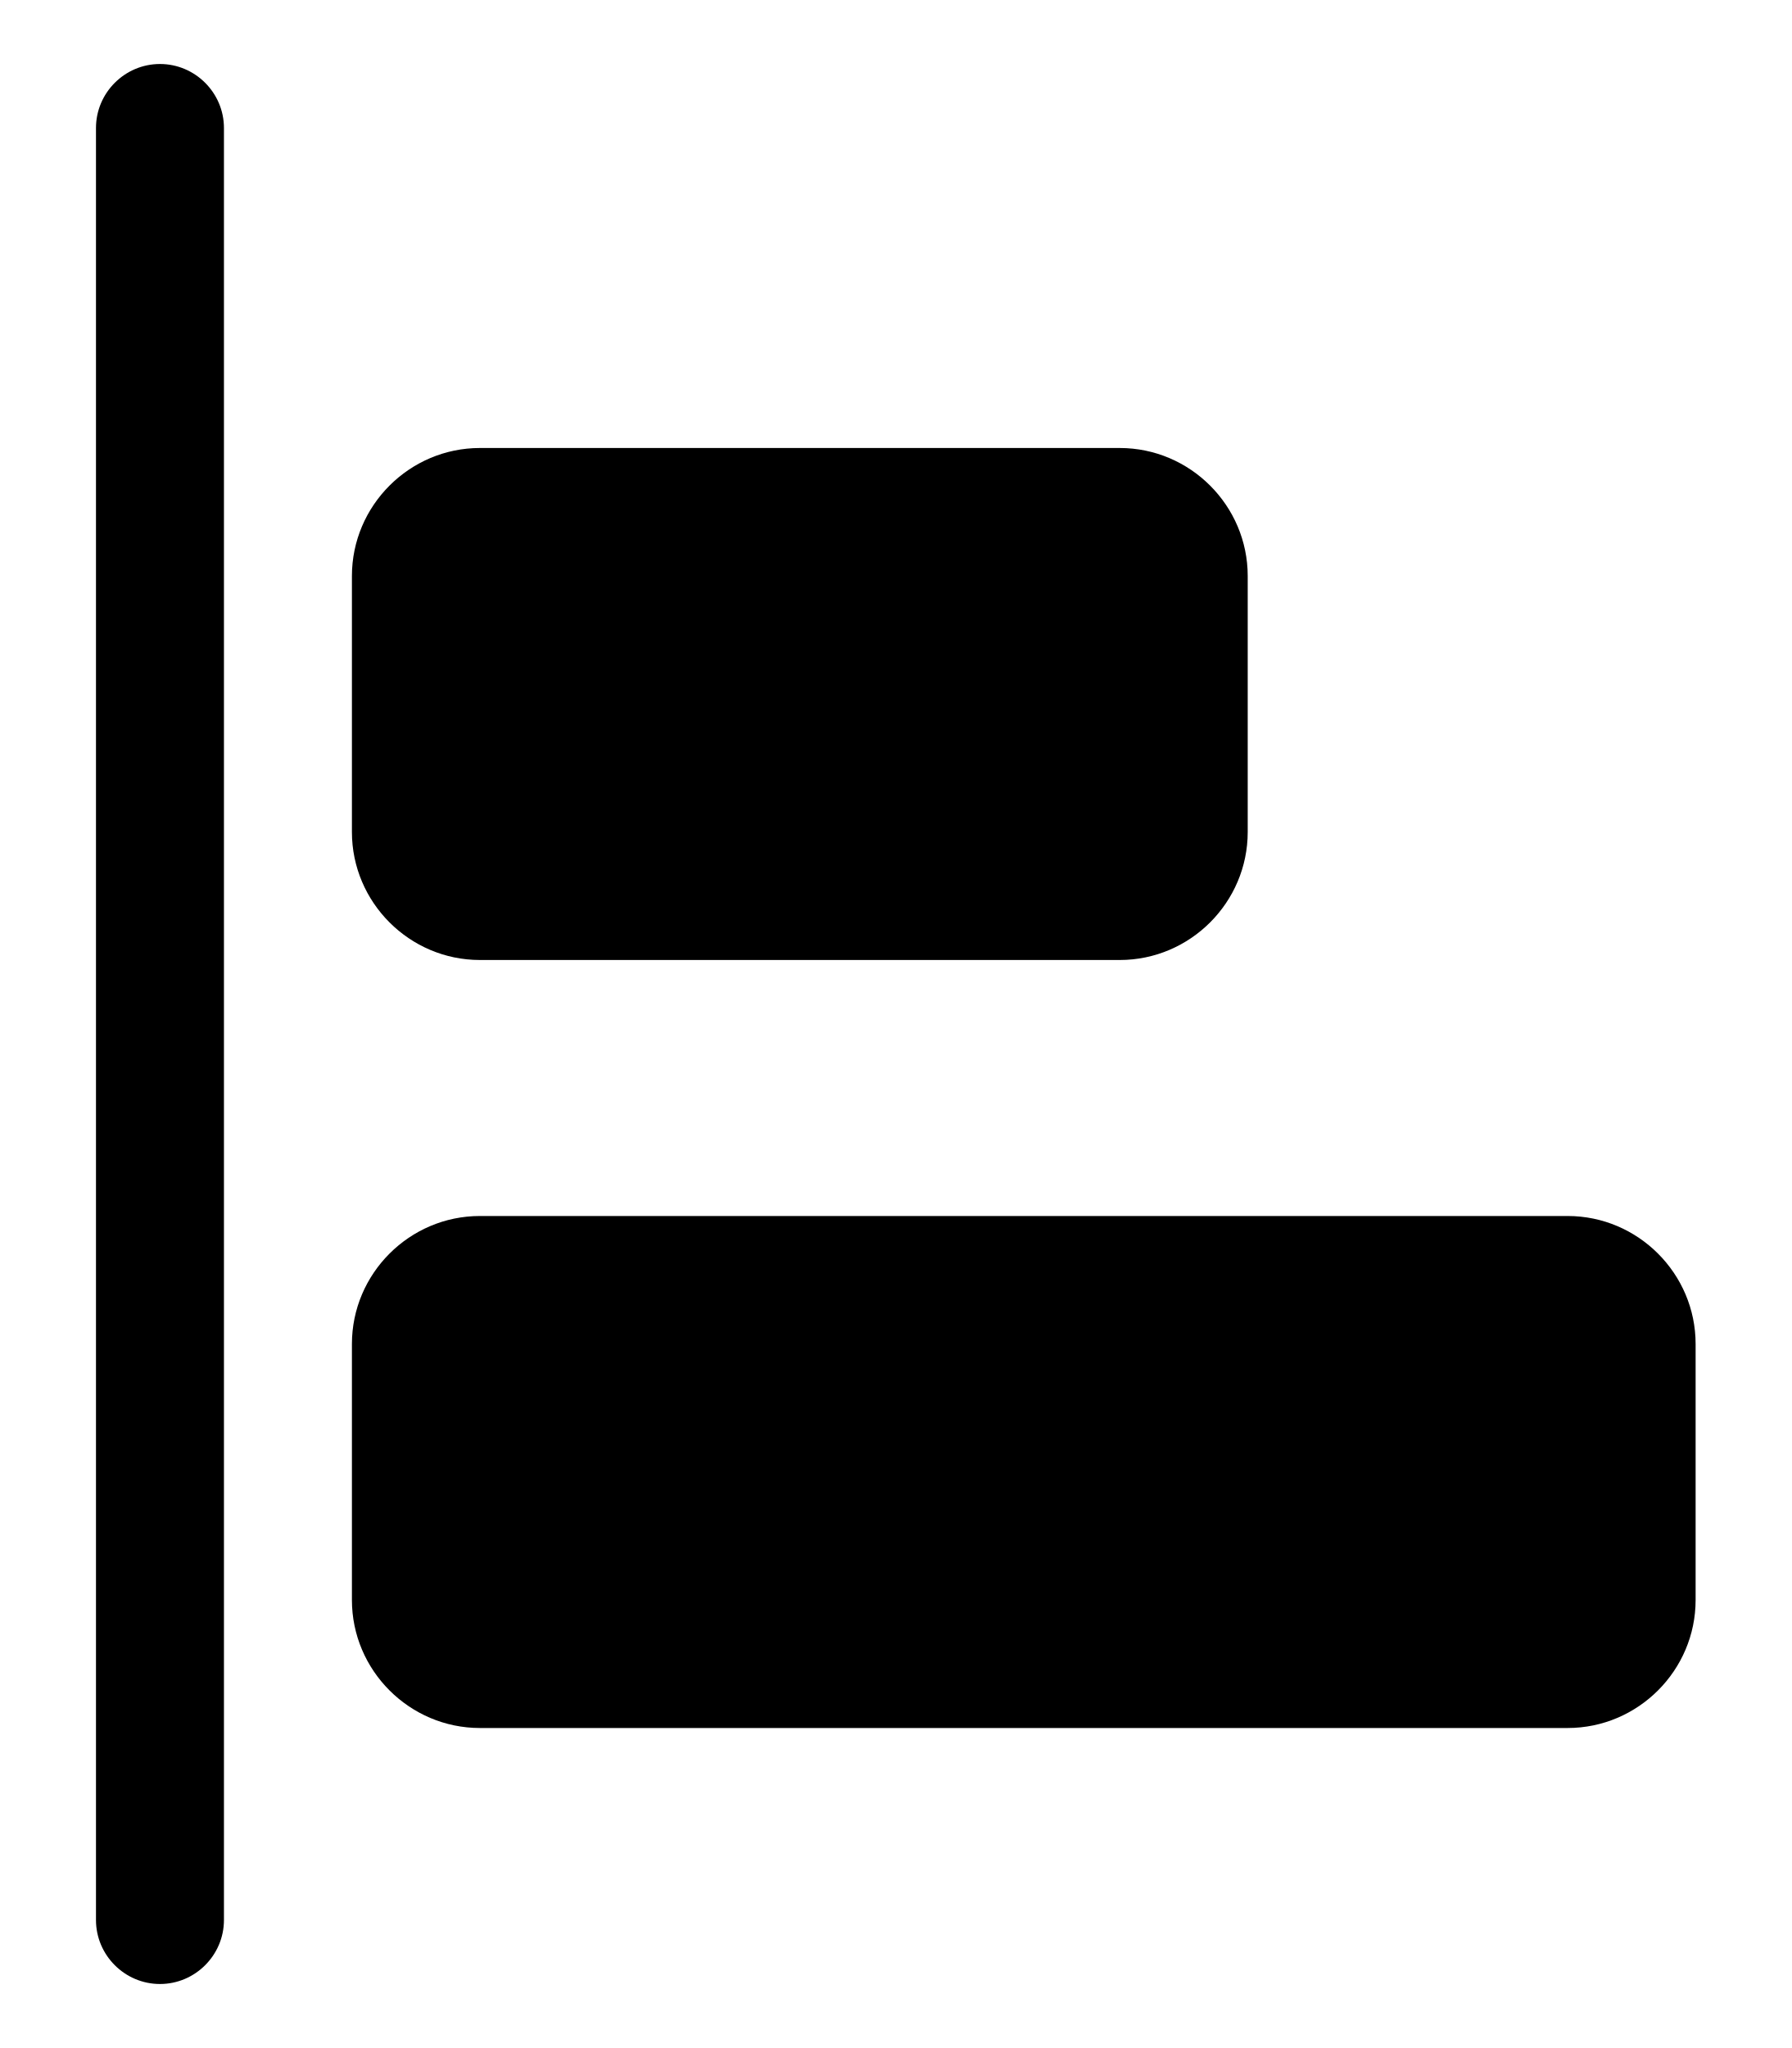
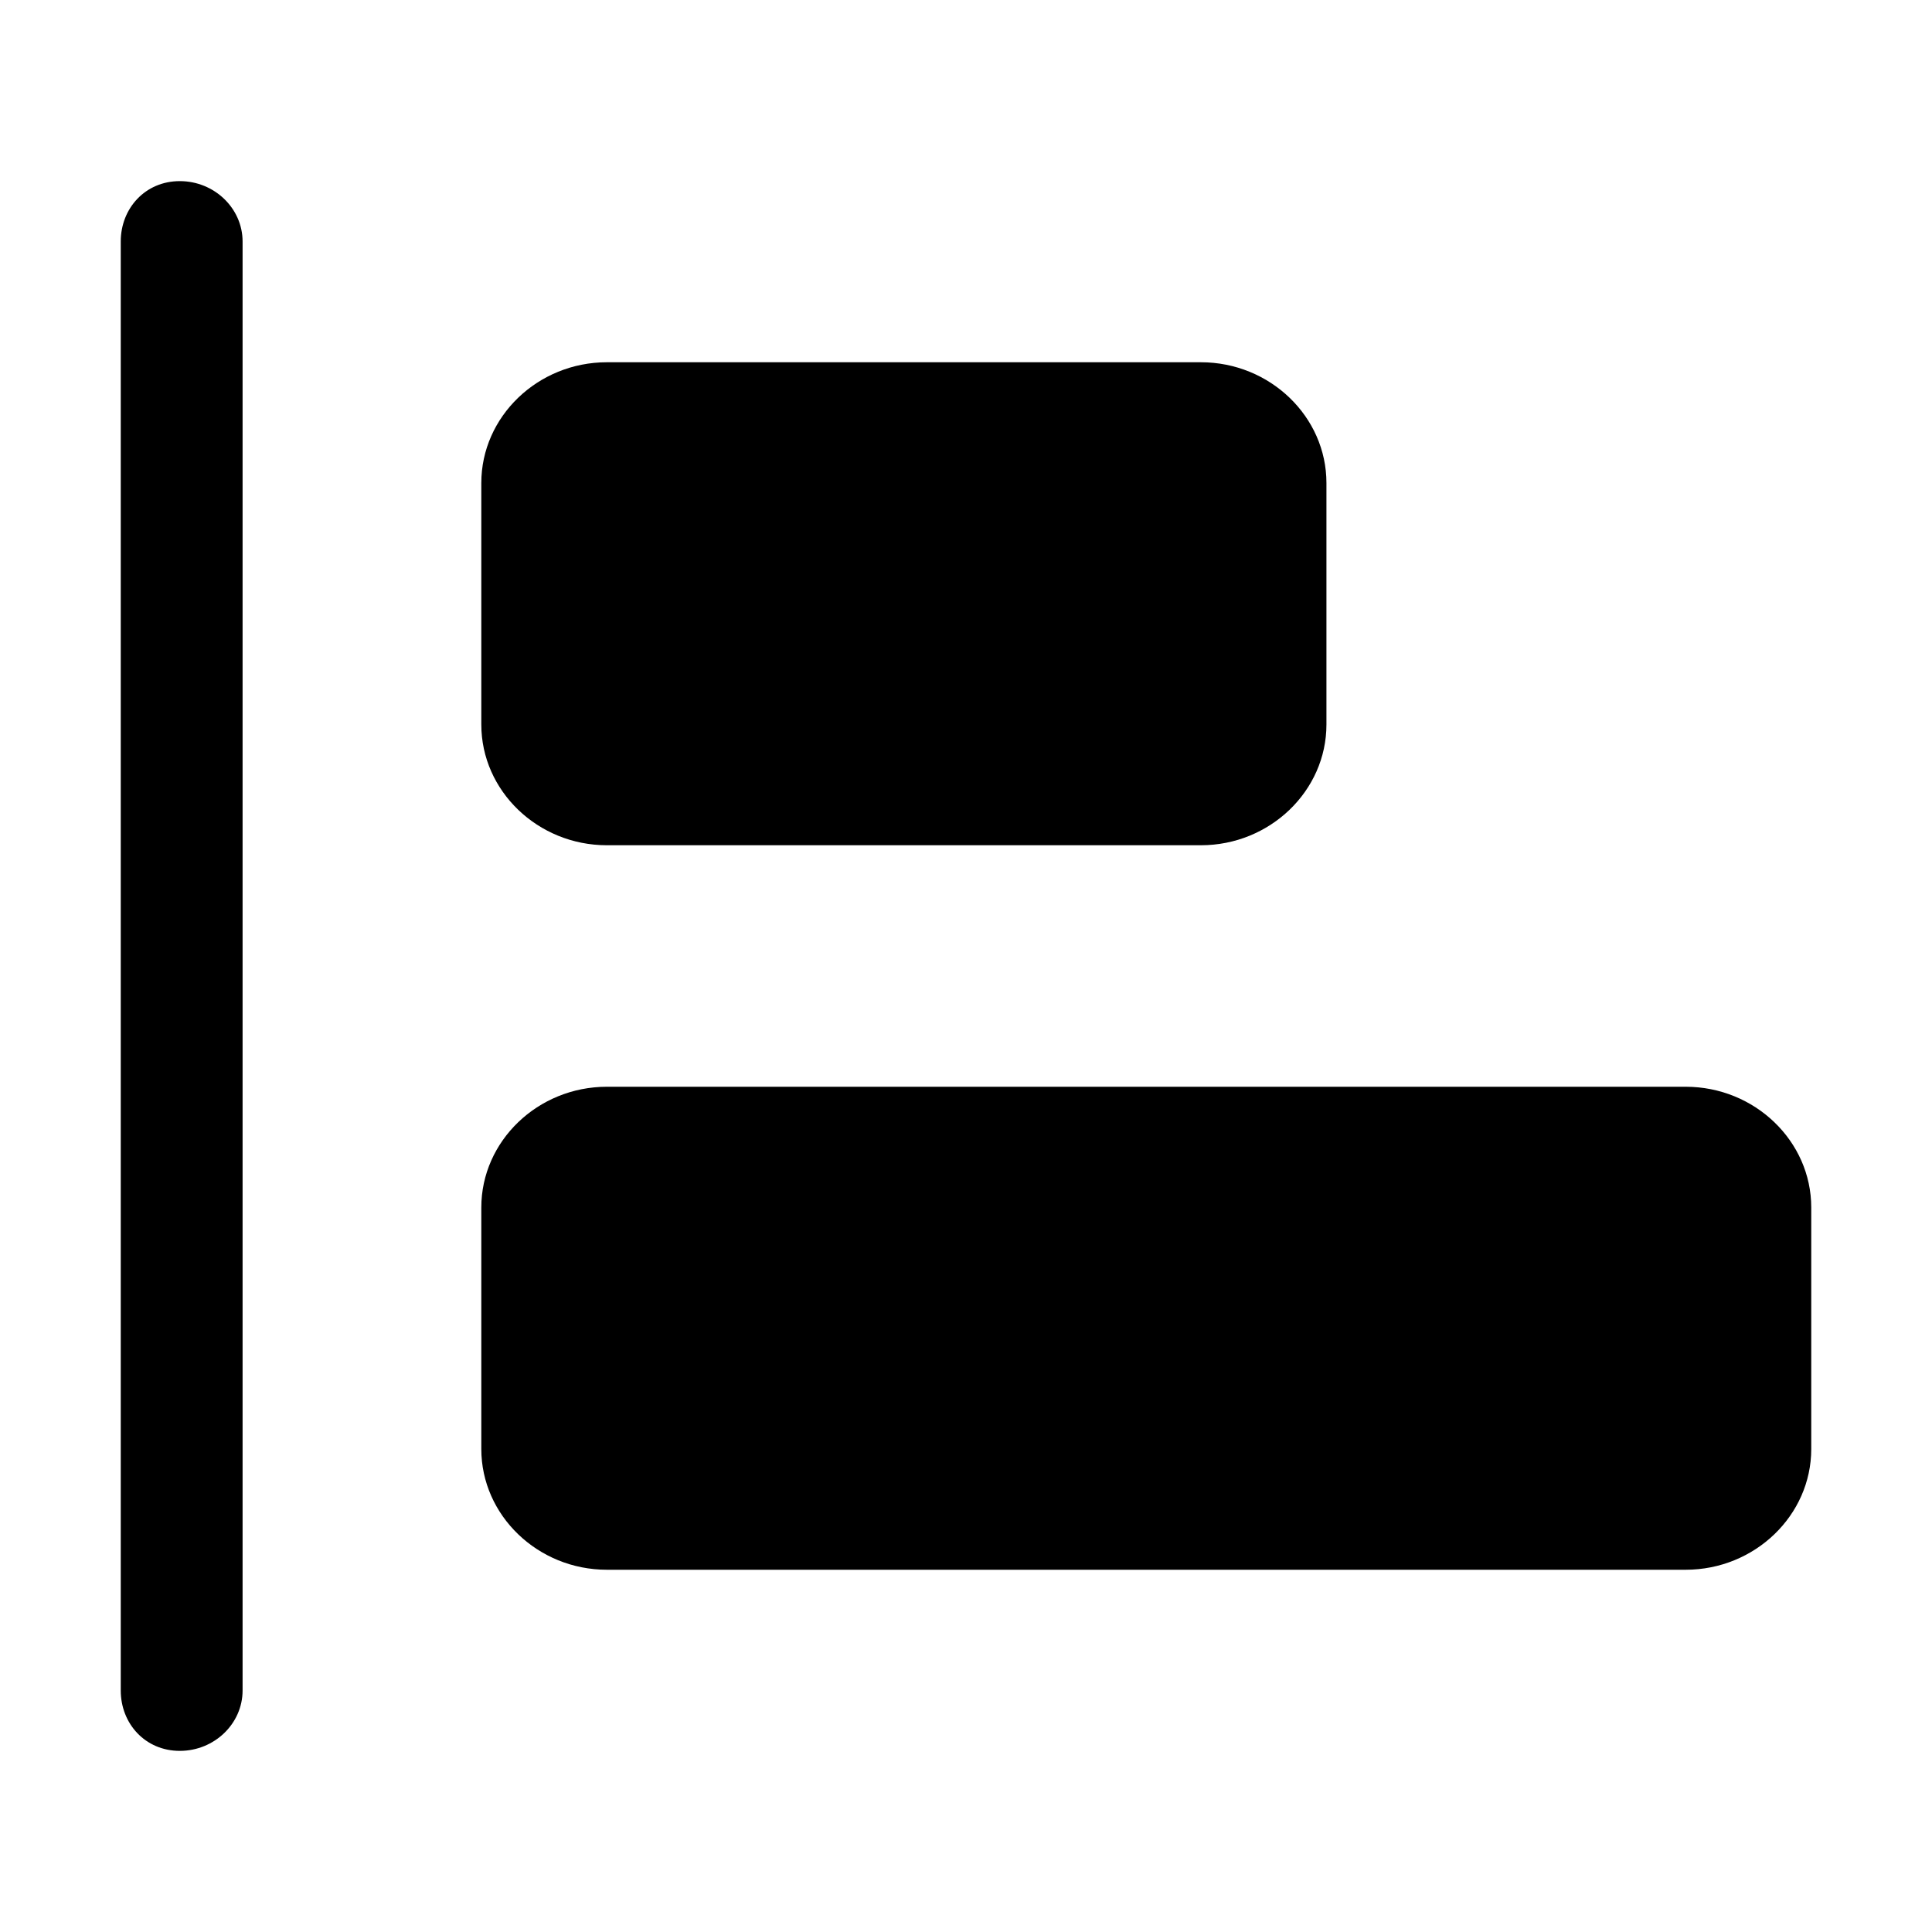
- <svg xmlns="http://www.w3.org/2000/svg" width="100%" height="100%" viewBox="0 0 14 16" id="align-left">
-   <g stroke="none" fill-rule="evenodd">
-     <path d="M1.25.5c.275 0 .5.225.5.5v14c0 .275-.225.5-.5.5s-.5-.225-.5-.5V1c0-.275.225-.5.5-.5M9.75 4.5c0-.55-.45-1-1-1h-5c-.55 0-1 .45-1 1v2c0 .55.45 1 1 1h5c.55 0 1-.45 1-1v-2M13.25 10.5c0-.55-.45-1-1-1h-8.5c-.55 0-1 .45-1 1v2c0 .55.45 1 1 1h8.5c.55 0 1-.45 1-1v-2" />
-   </g>
+ <svg xmlns="http://www.w3.org/2000/svg" id="align-left" preserveAspectRatio="xMidYMid" width="100%" height="100%" viewBox="0 0 16 16">
+   <path d="M13.960,13.000 L5.026,13.000 C4.454,13.000 3.986,12.550 3.986,12.000 L3.986,10.000 C3.986,9.450 4.454,9.000 5.026,9.000 L13.960,9.000 C14.532,9.000 15.000,9.450 15.000,10.000 L15.000,12.000 C15.000,12.550 14.532,13.000 13.960,13.000 ZM9.945,7.000 L5.026,7.000 C4.454,7.000 3.986,6.550 3.986,6.000 L3.986,4.000 C3.986,3.450 4.454,3.000 5.026,3.000 L9.945,3.000 C10.517,3.000 10.985,3.450 10.985,4.000 L10.985,6.000 C10.985,6.550 10.517,7.000 9.945,7.000 ZM1.489,14.500 C1.203,14.500 1.000,14.275 1.000,14.000 L1.000,2.000 C1.000,1.725 1.203,1.500 1.489,1.500 C1.775,1.500 2.009,1.725 2.009,2.000 L2.009,14.000 C2.009,14.275 1.775,14.500 1.489,14.500 Z" />
</svg>
